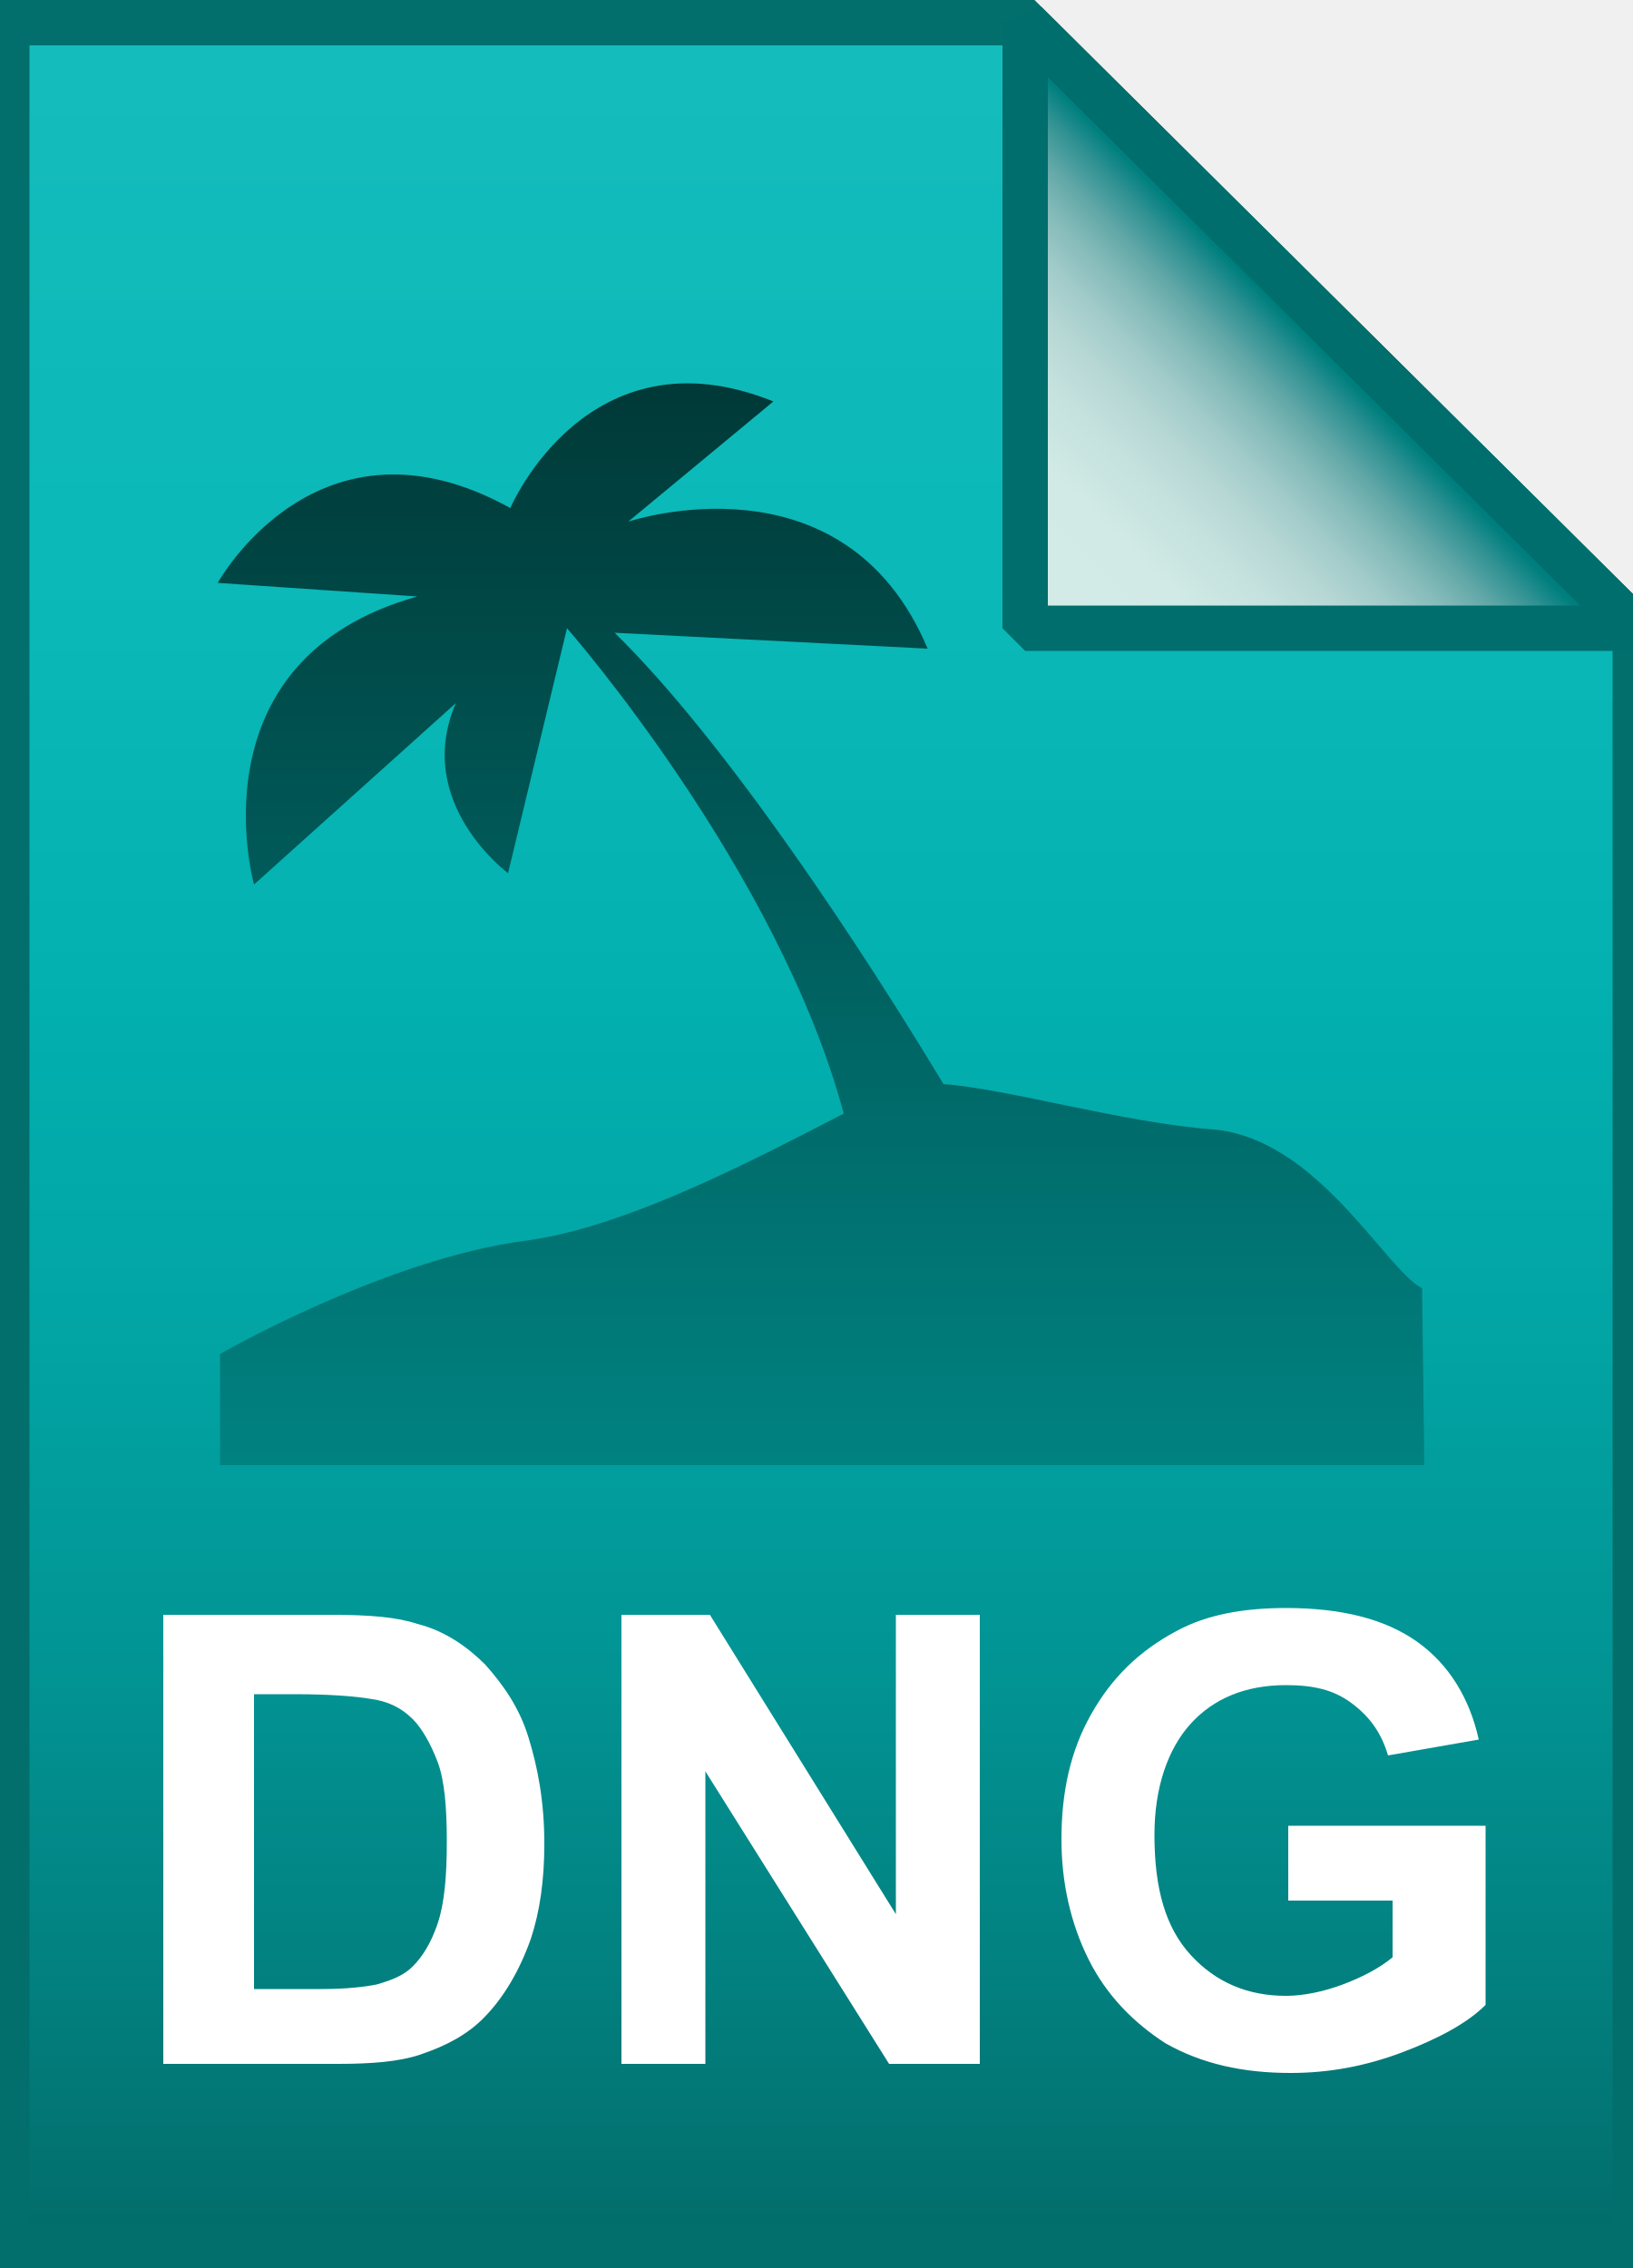
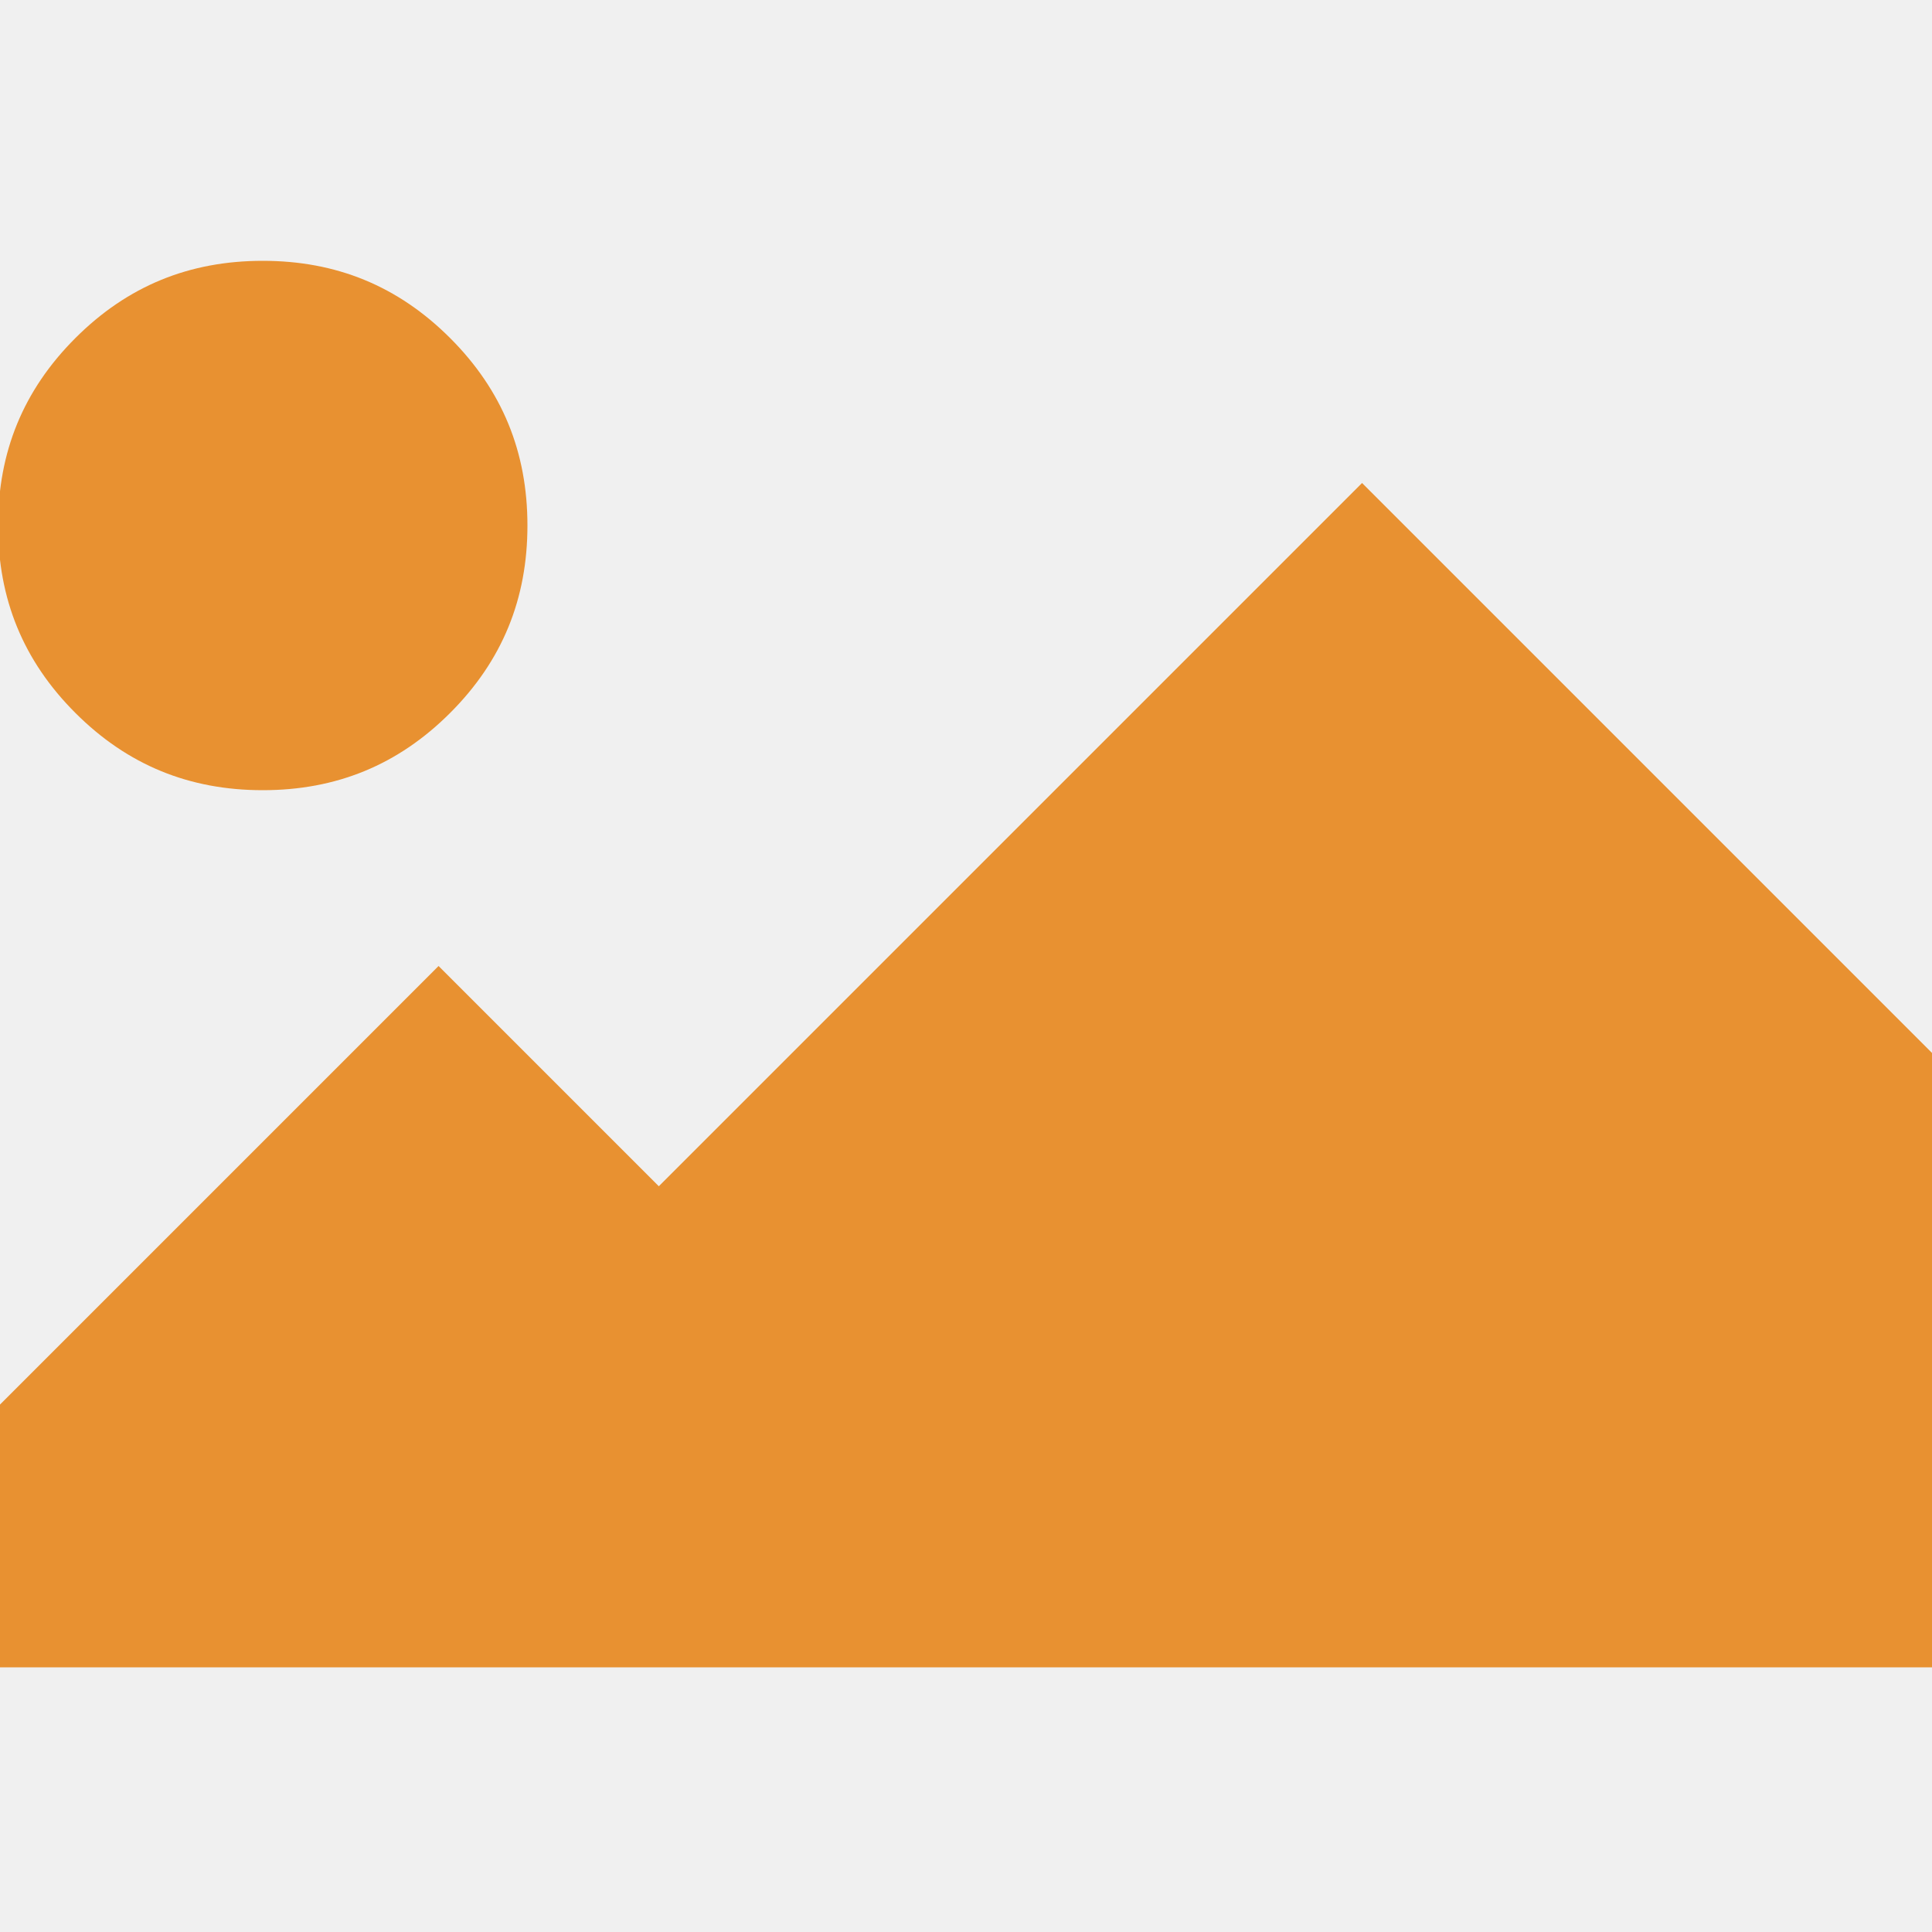
- <svg xmlns="http://www.w3.org/2000/svg" id="Layer_1" viewBox="0 0 72 100">
-   <style>.st0{opacity:.99}</style>
-   <g class="st0">
-     <linearGradient id="SVGID_1_" gradientUnits="userSpaceOnUse" x1="36.2" y1="3.005" x2="36.2" y2="101" gradientTransform="matrix(1 0 0 -1 0 102)">
-       <stop offset="0" stop-color="#006b69" />
-       <stop offset=".124" stop-color="#00807f" />
-       <stop offset=".262" stop-color="#009393" />
-       <stop offset=".41" stop-color="#00a3a3" />
-       <stop offset=".571" stop-color="#00b0af" />
-       <stop offset=".752" stop-color="#08b8b7" />
-       <stop offset="1" stop-color="#14bbbb" />
-     </linearGradient>
-     <path d="M45.2 1l26.9 26.7V99H.3V1h44.9z" fill="url(#SVGID_1_)" />
-     <path d="M45.2 1l26.9 26.7V99H.3V1h44.9z" fill-opacity="0" stroke="#006e6c" stroke-width="2" />
-   </g>
-   <path d="M7.2 71.2h7.4c1.7 0 2.9.1 3.8.4 1.2.3 2.2 1 3 1.8.8.9 1.5 1.9 1.9 3.2.4 1.3.7 2.8.7 4.7 0 1.6-.2 3-.6 4.2-.5 1.4-1.2 2.6-2.1 3.5-.7.7-1.6 1.2-2.8 1.6-.9.3-2.1.4-3.6.4H7.2V71.2zm4 3.4v13.1h3c1.1 0 1.9-.1 2.4-.2.7-.2 1.2-.4 1.6-.8.4-.4.8-1 1.1-1.9s.4-2.1.4-3.6-.1-2.7-.4-3.5c-.3-.8-.7-1.5-1.1-1.9-.5-.5-1.1-.8-1.9-.9-.6-.1-1.7-.2-3.3-.2h-1.8zm16.2 16.5V71.2h3.9l8.2 13.2V71.2h3.7V91h-4l-8.1-12.9V91h-3.7zm29.4-7.3v-3.3h8.7v7.9c-.8.8-2.1 1.5-3.7 2.1-1.6.6-3.2.9-4.9.9-2.1 0-3.9-.4-5.5-1.3-1.4-.9-2.6-2.1-3.4-3.7-.8-1.6-1.2-3.4-1.2-5.3 0-2.1.4-3.9 1.3-5.5s2.1-2.8 3.8-3.7c1.3-.7 2.9-1 4.8-1 2.5 0 4.4.5 5.8 1.5s2.3 2.5 2.7 4.3l-4 .7c-.3-1-.8-1.7-1.6-2.3-.8-.6-1.7-.8-2.9-.8-1.8 0-3.2.6-4.2 1.7s-1.6 2.8-1.6 4.9c0 2.4.5 4.1 1.6 5.3S55 88 56.7 88c.8 0 1.7-.2 2.5-.5s1.6-.7 2.2-1.2v-2.5h-4.6z" fill="#fff" />
-   <g class="st0">
-     <linearGradient id="SVGID_2_" gradientUnits="userSpaceOnUse" x1="45.214" y1="74.229" x2="58.667" y2="87.682" gradientTransform="matrix(1 0 0 -1 0 102)">
-       <stop offset="0" stop-color="#d6ede8" />
-       <stop offset=".297" stop-color="#d3ebe6" />
-       <stop offset=".44" stop-color="#c7e3df" />
-       <stop offset=".551" stop-color="#b7d8d5" />
-       <stop offset=".645" stop-color="#a0cbc9" />
-       <stop offset=".729" stop-color="#84bab9" />
-       <stop offset=".804" stop-color="#62a7a7" />
-       <stop offset=".874" stop-color="#349394" />
-       <stop offset=".938" stop-color="#007f7f" />
-       <stop offset=".998" stop-color="#006b6a" />
-       <stop offset="1" stop-color="#006b69" />
-     </linearGradient>
-     <path d="M45.2 1l26.9 26.7H45.2V1z" fill="url(#SVGID_2_)" />
-     <path d="M45.2 1l26.9 26.7H45.2V1z" fill-opacity="0" stroke="#006e6c" stroke-width="2" stroke-linejoin="bevel" />
-   </g>
-   <linearGradient id="SVGID_3_" gradientUnits="userSpaceOnUse" x1="36.25" y1="37.353" x2="36.25" y2="85.161" gradientTransform="matrix(1 0 0 -1 0 102)">
-     <stop offset=".005" stop-color="#008281" />
-     <stop offset=".343" stop-color="#006a69" />
-     <stop offset="1" stop-color="#003836" />
-   </linearGradient>
-   <path d="M62.7 56.8c-1.6-.8-4.6-6.6-9.2-7-4-.3-9.1-1.8-11.9-2-3.5-5.8-9.5-15-14.5-19.9l13.8.7C37.2 19.8 27.7 23 27.7 23l6.4-5.3c-8.2-3.3-11.6 4.7-11.6 4.7-8.5-4.7-12.9 3.3-12.9 3.3l8.8.6C8.4 29.1 11.2 39 11.2 39l8.9-8c-1.9 4.4 2.3 7.5 2.3 7.5L25 27.7s9.3 10.6 12.2 21.4c-3.7 1.9-9.5 5-14 5.6-6.2.8-13.5 5-13.5 5v4.9h53.1l-.1-7.8z" opacity=".99" fill="url(#SVGID_3_)" />
+ <svg xmlns="http://www.w3.org/2000/svg" viewBox="0 0 100 100">
+   <path d="M13.6 40.9c3.8 0 7-1.3 9.7-4 2.7-2.7 4-5.9 4-9.7 0-3.8-1.3-7-4-9.7-2.7-2.7-5.9-4-9.7-4-3.8 0-7 1.3-9.7 4-2.7 2.7-4 5.9-4 9.7 0 3.8 1.3 7 4 9.7 2.7 2.7 5.9 4 9.7 4zm20.5 20.5L22.7 50 0 72.7v13.6h100V54.5L70.5 25 34.1 61.4z" fill="#e89131" />
</svg>
